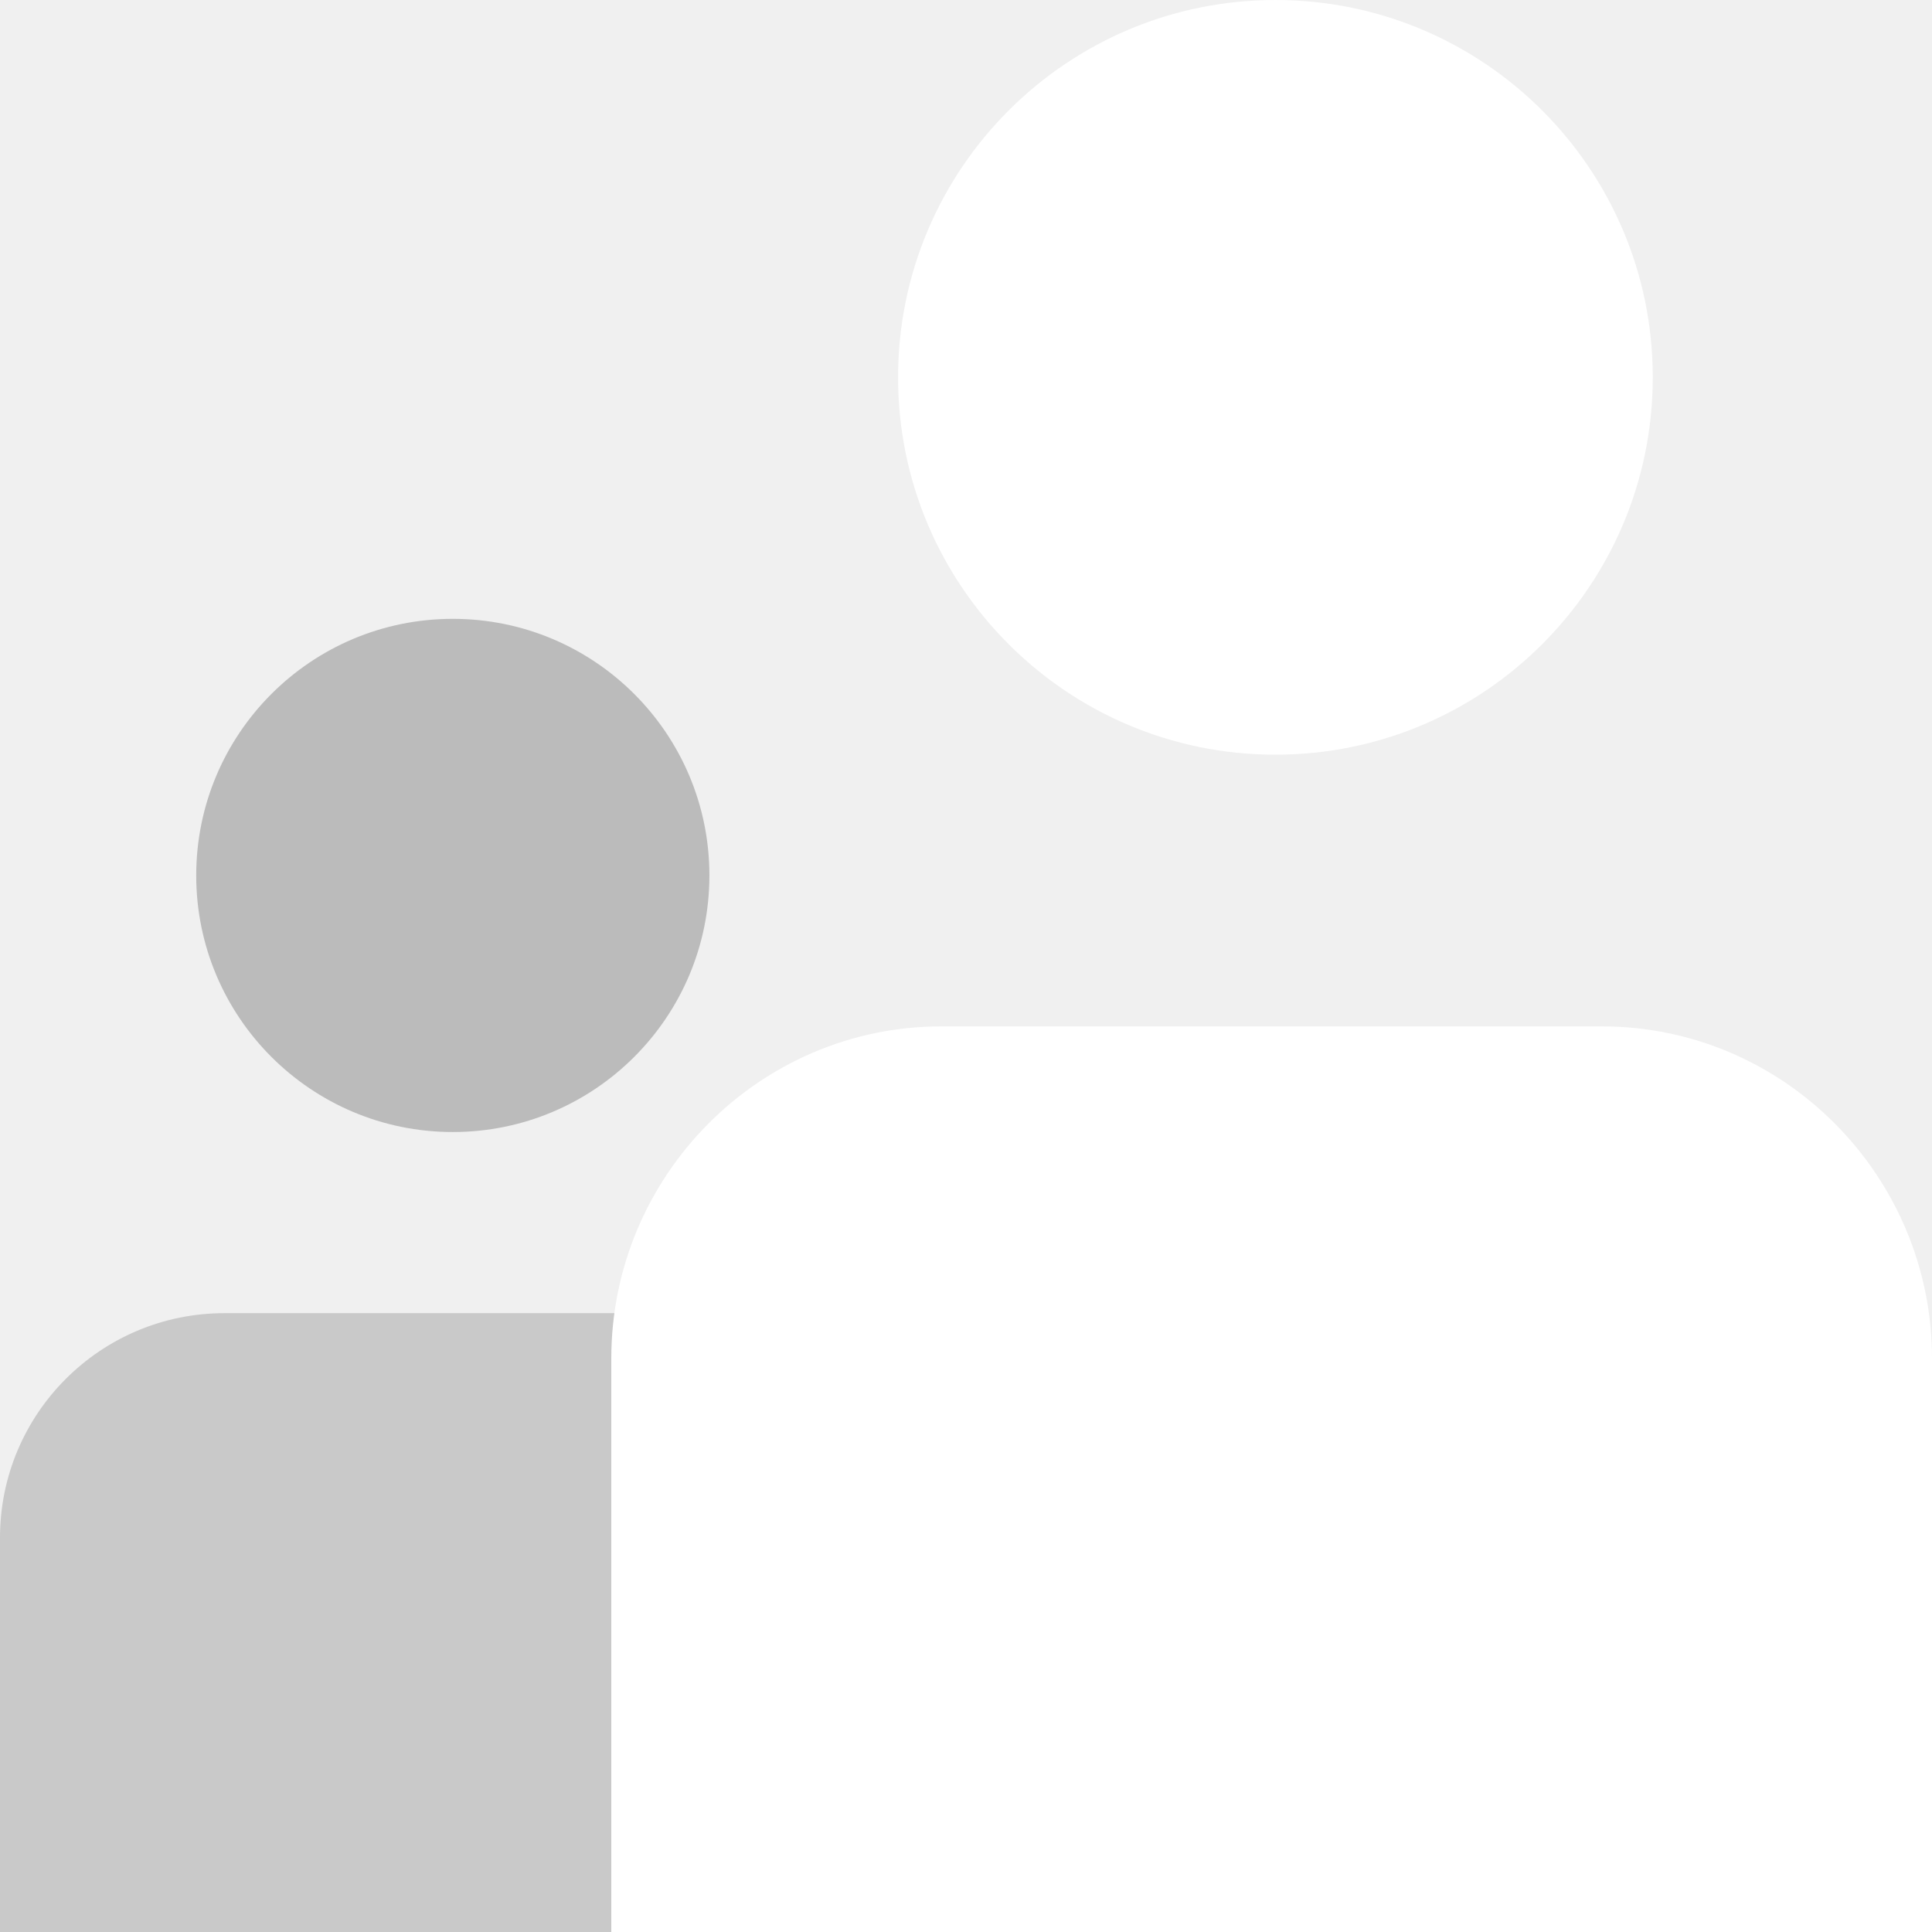
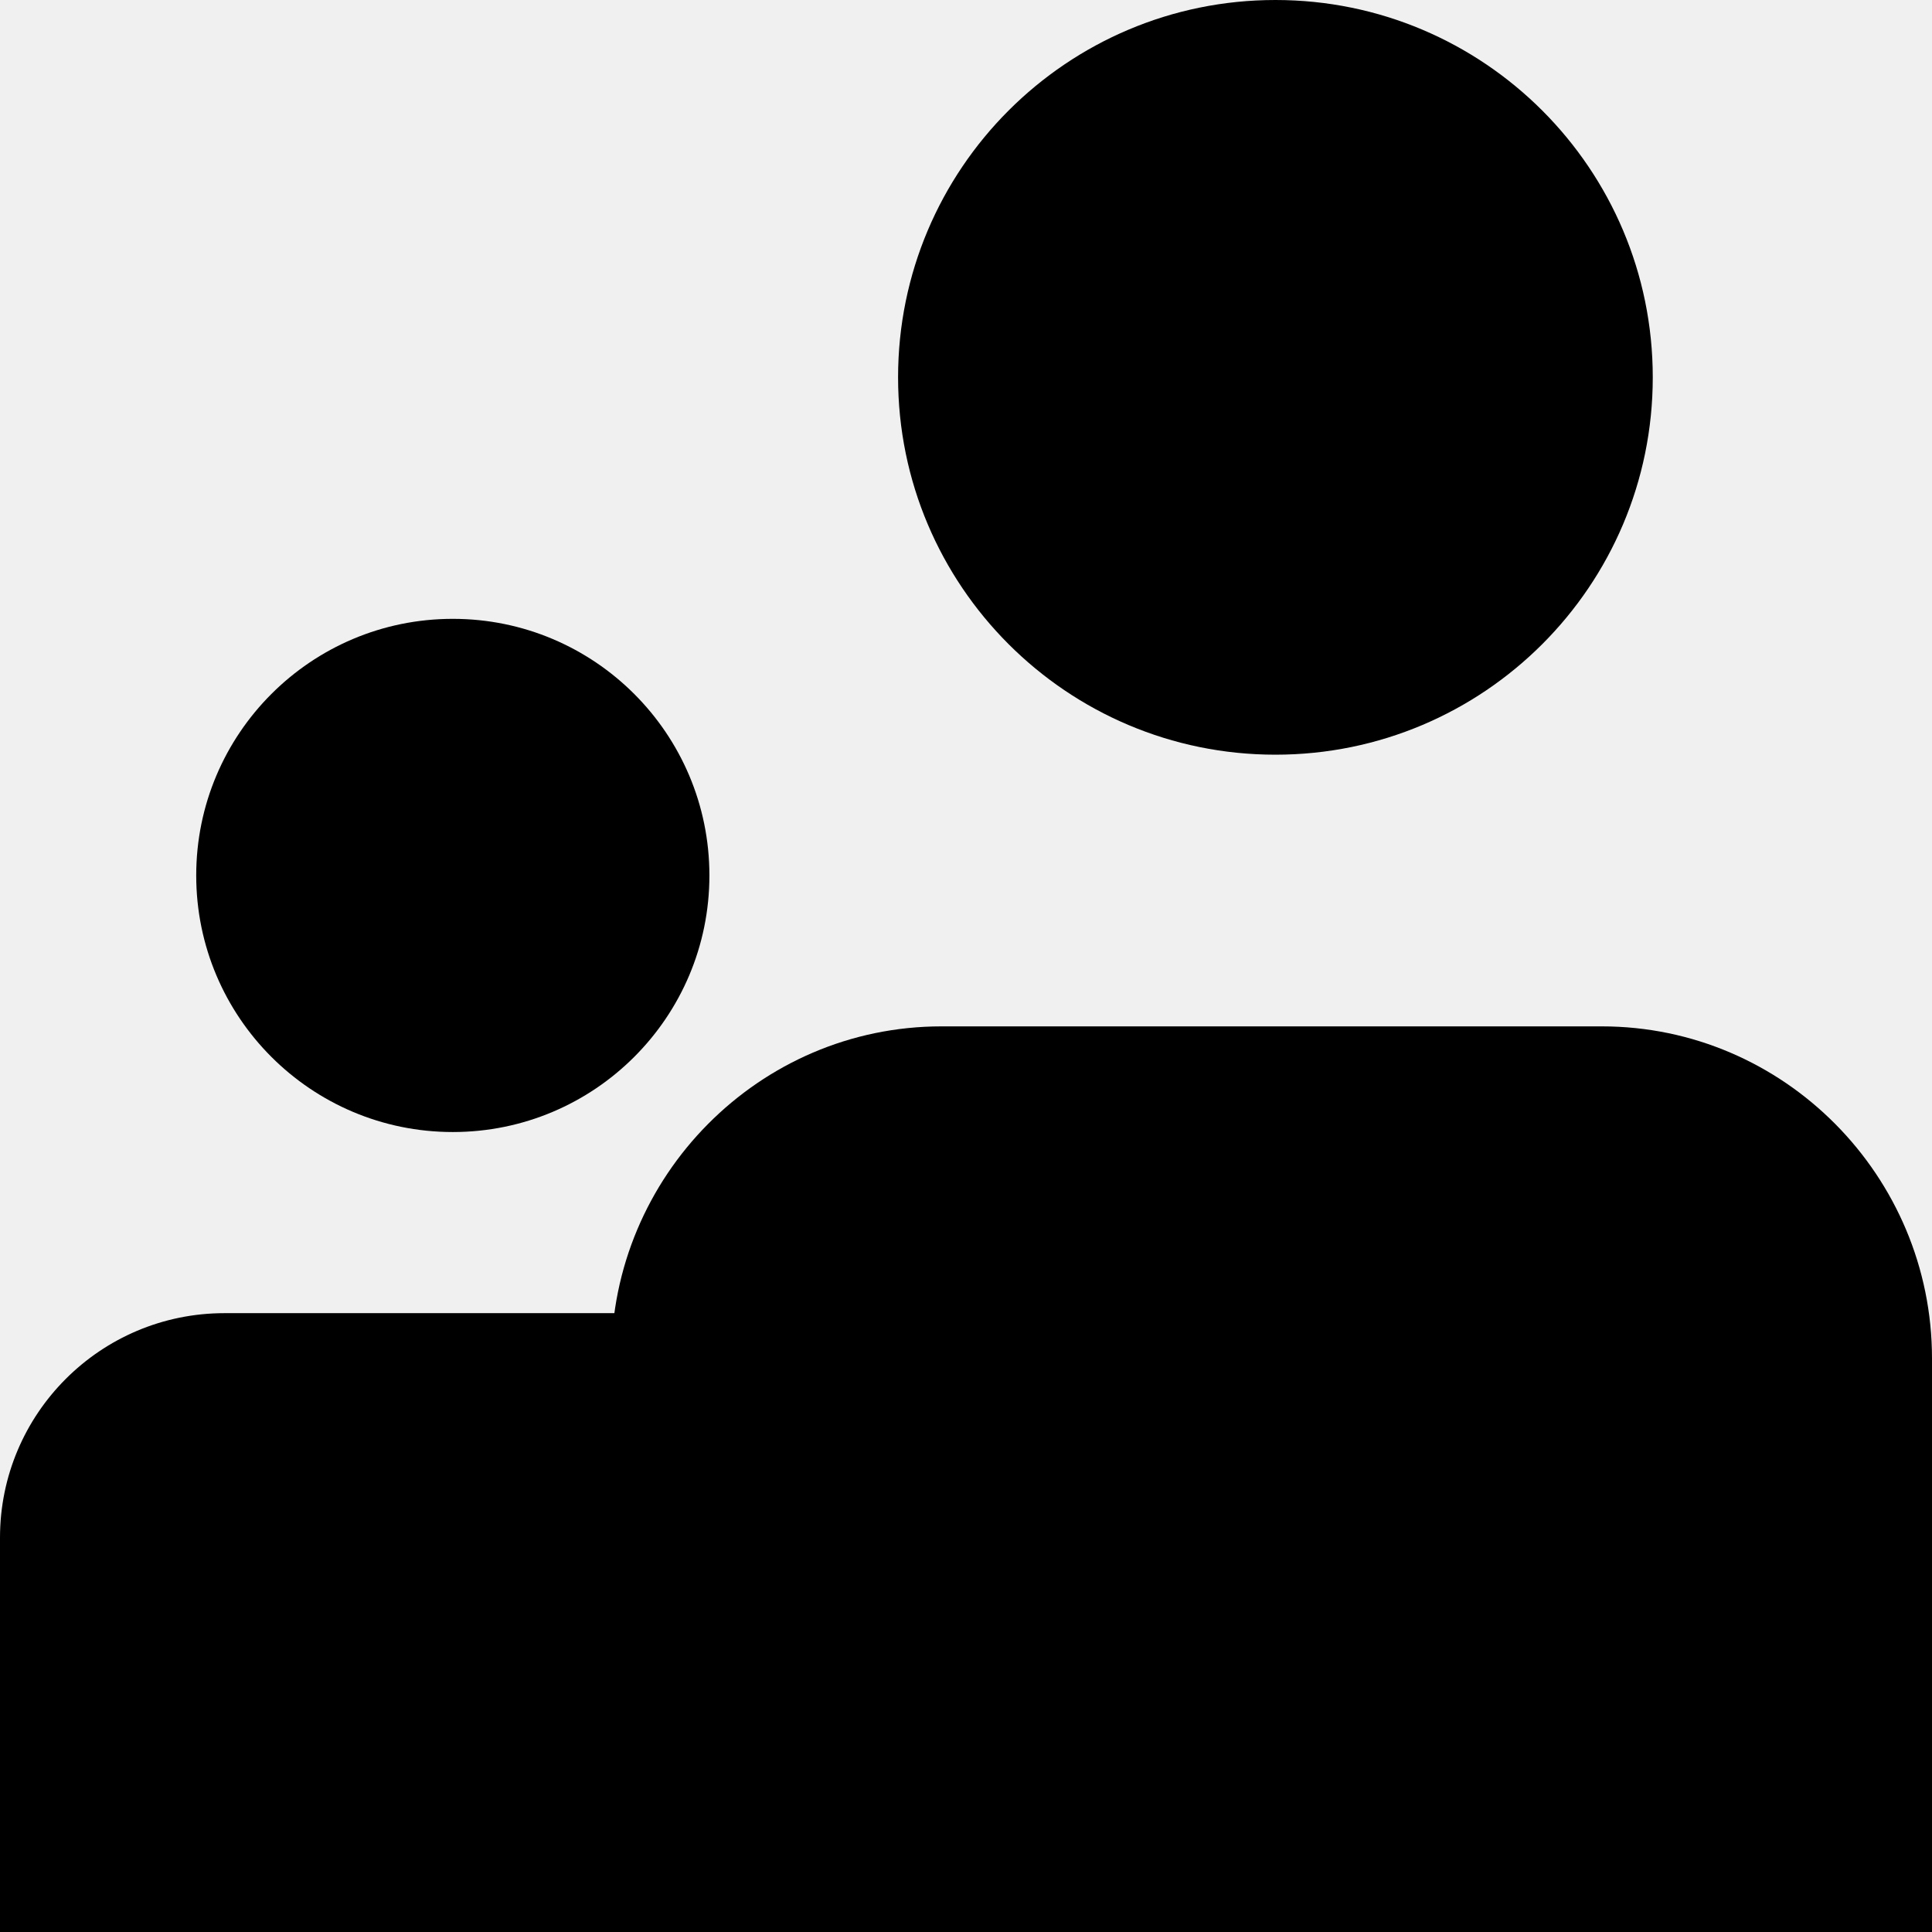
- <svg xmlns="http://www.w3.org/2000/svg" width="256" height="256" viewBox="0 0 256 256" fill="none">
-   <circle cx="60" cy="116" r="34" fill="#BBBBBB" />
-   <path d="M0 203.75C0 187.32 13.319 174 29.75 174V174H89.25V174C105.68 174 119 187.32 119 203.75V204.067V256H0V204.067V203.75Z" fill="#BBBB" />
-   <circle cx="169" cy="50" r="50" fill="white" />
-   <path d="M81 180C81 155.838 100.588 136 124.75 136V136H212.25V136C236.412 136 256 155.838 256 180V180V256H81V180V180Z" fill="white" />
+ <svg xmlns="http://www.w3.org/2000/svg" width="256" height="256" viewBox="0 0 256 256">
+   <circle cx="60" cy="116" r="34" filter="brightness(0.75)" />
+   <path d="M0 203.75C0 187.32 13.319 174 29.75 174V174H89.25V174C105.68 174 119 187.32 119 203.75V204.067V256H0V204.067V203.75Z" filter="brightness(0.75)" />
+   <circle cx="169" cy="50" r="50" />
+   <path d="M81 180C81 155.838 100.588 136 124.75 136V136H212.25V136C236.412 136 256 155.838 256 180V180V256H81V180V180Z" />
</svg>
